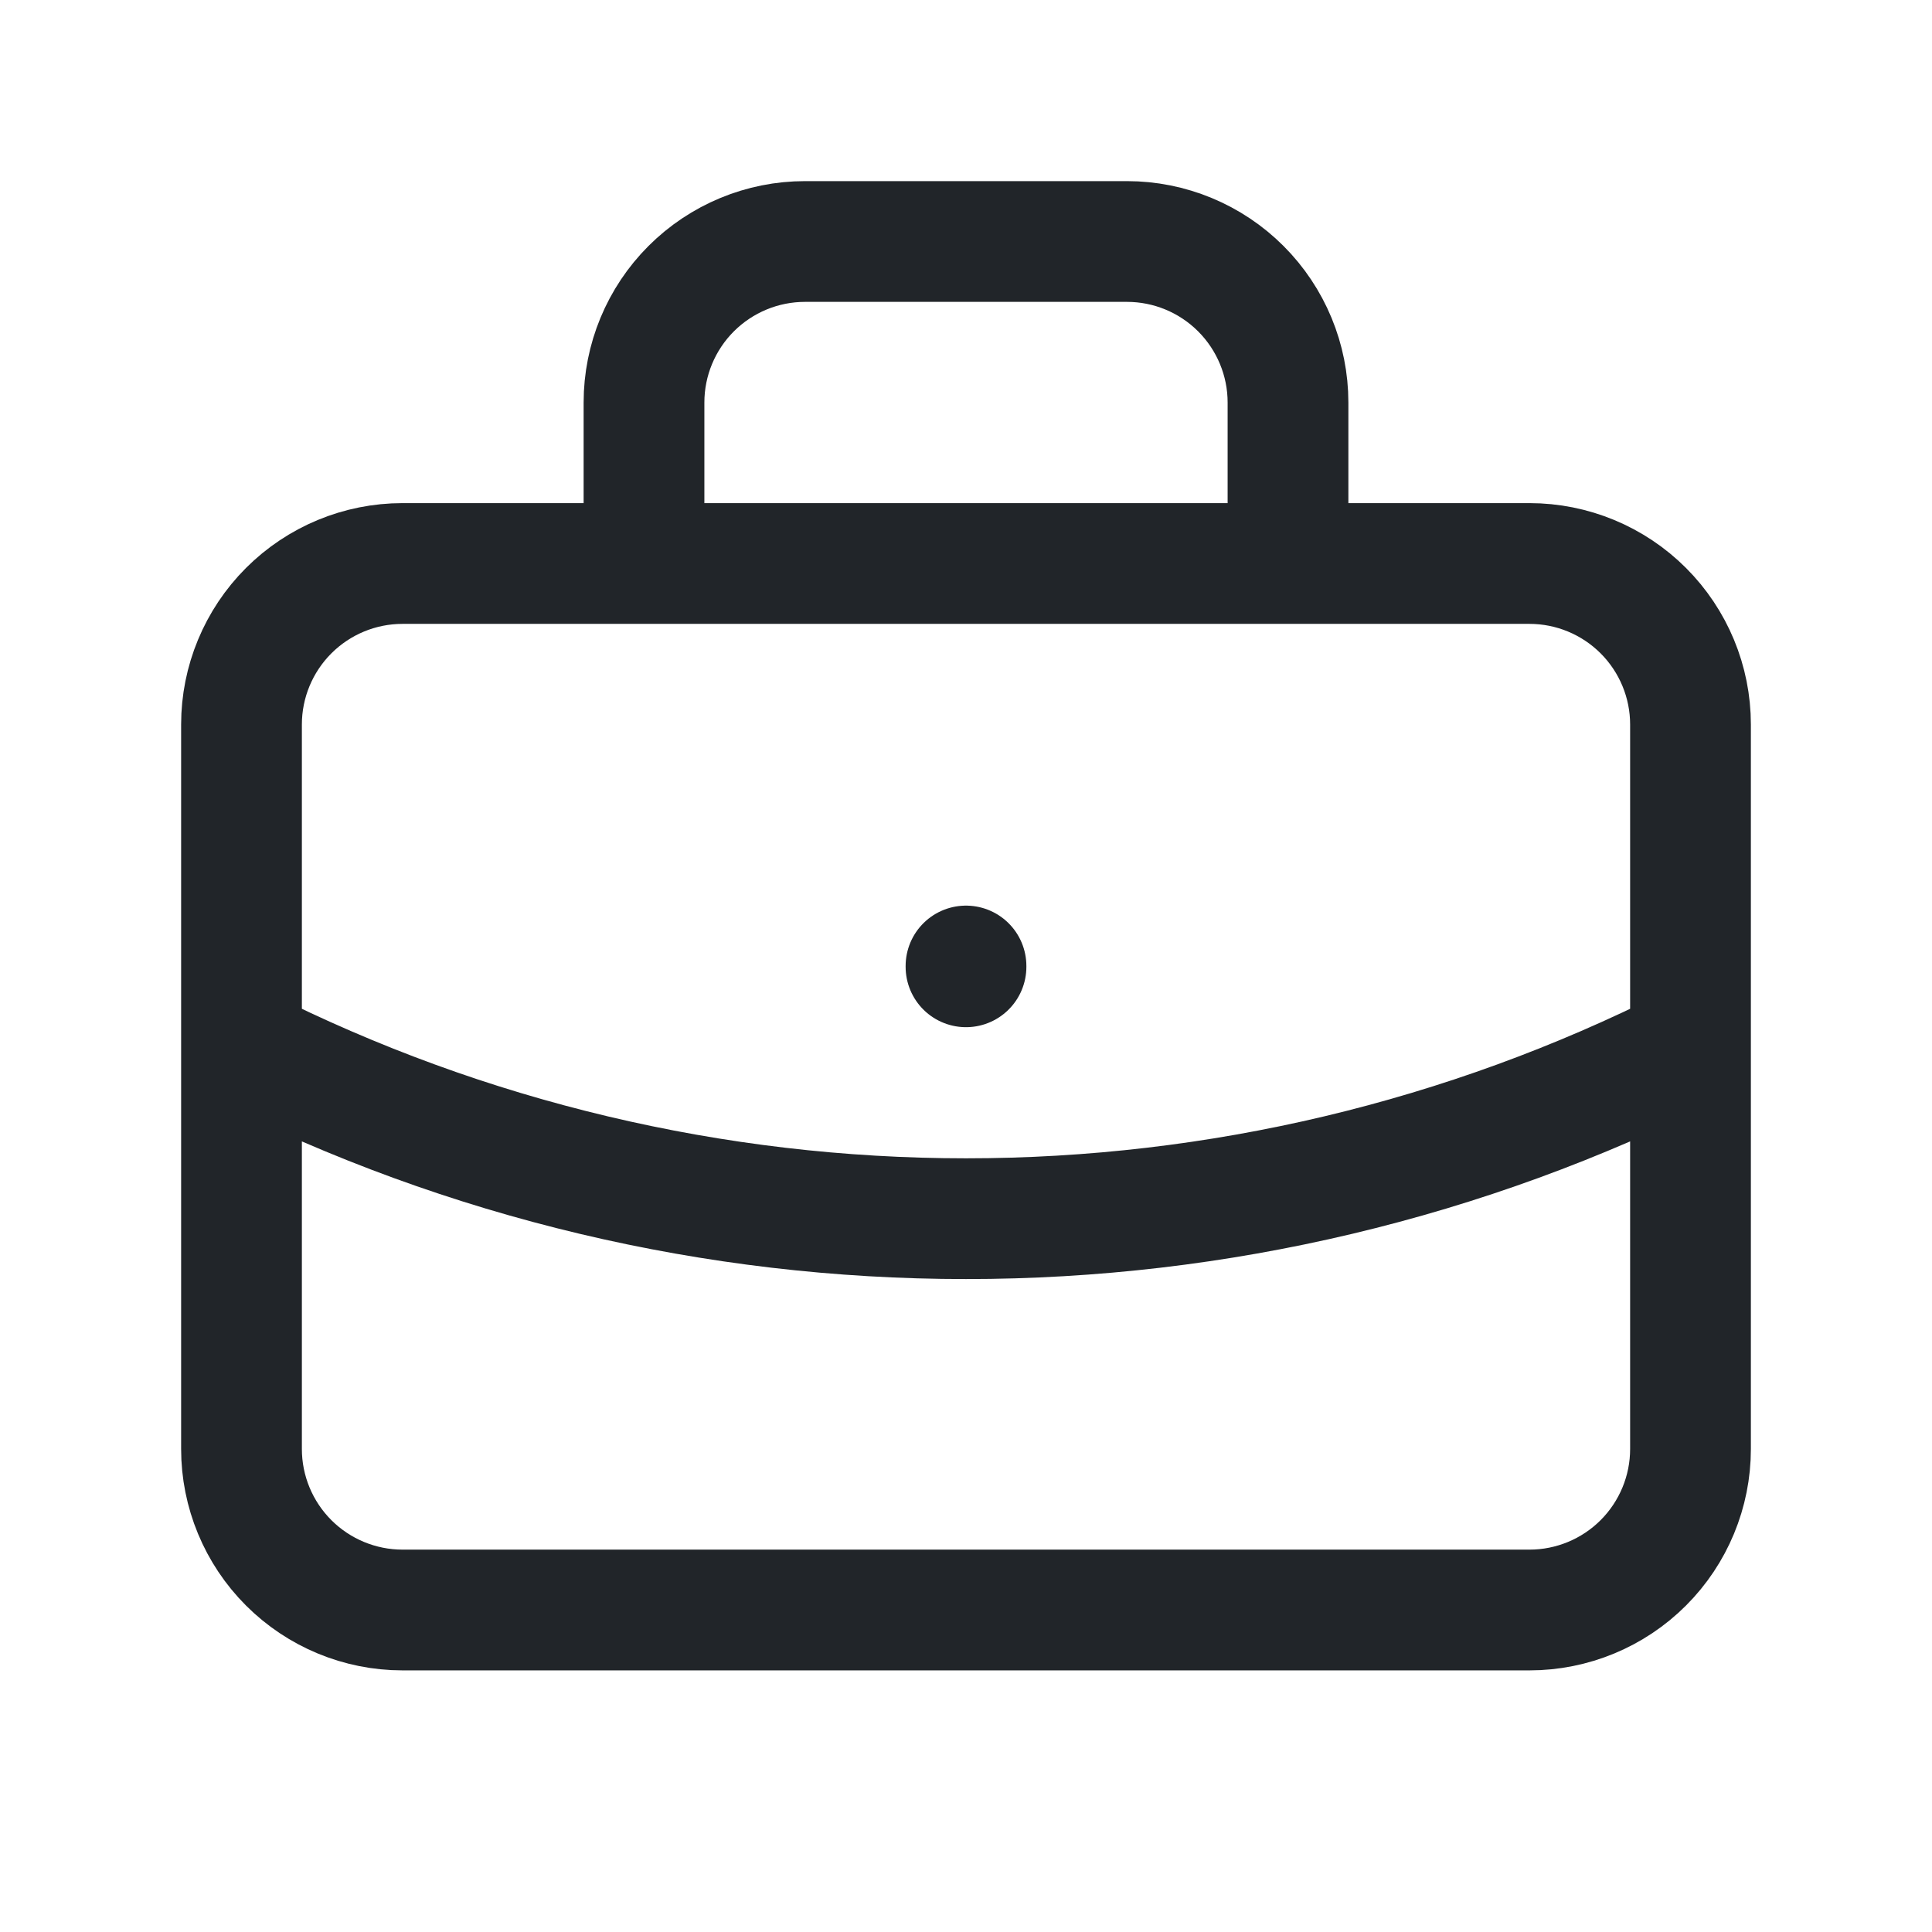
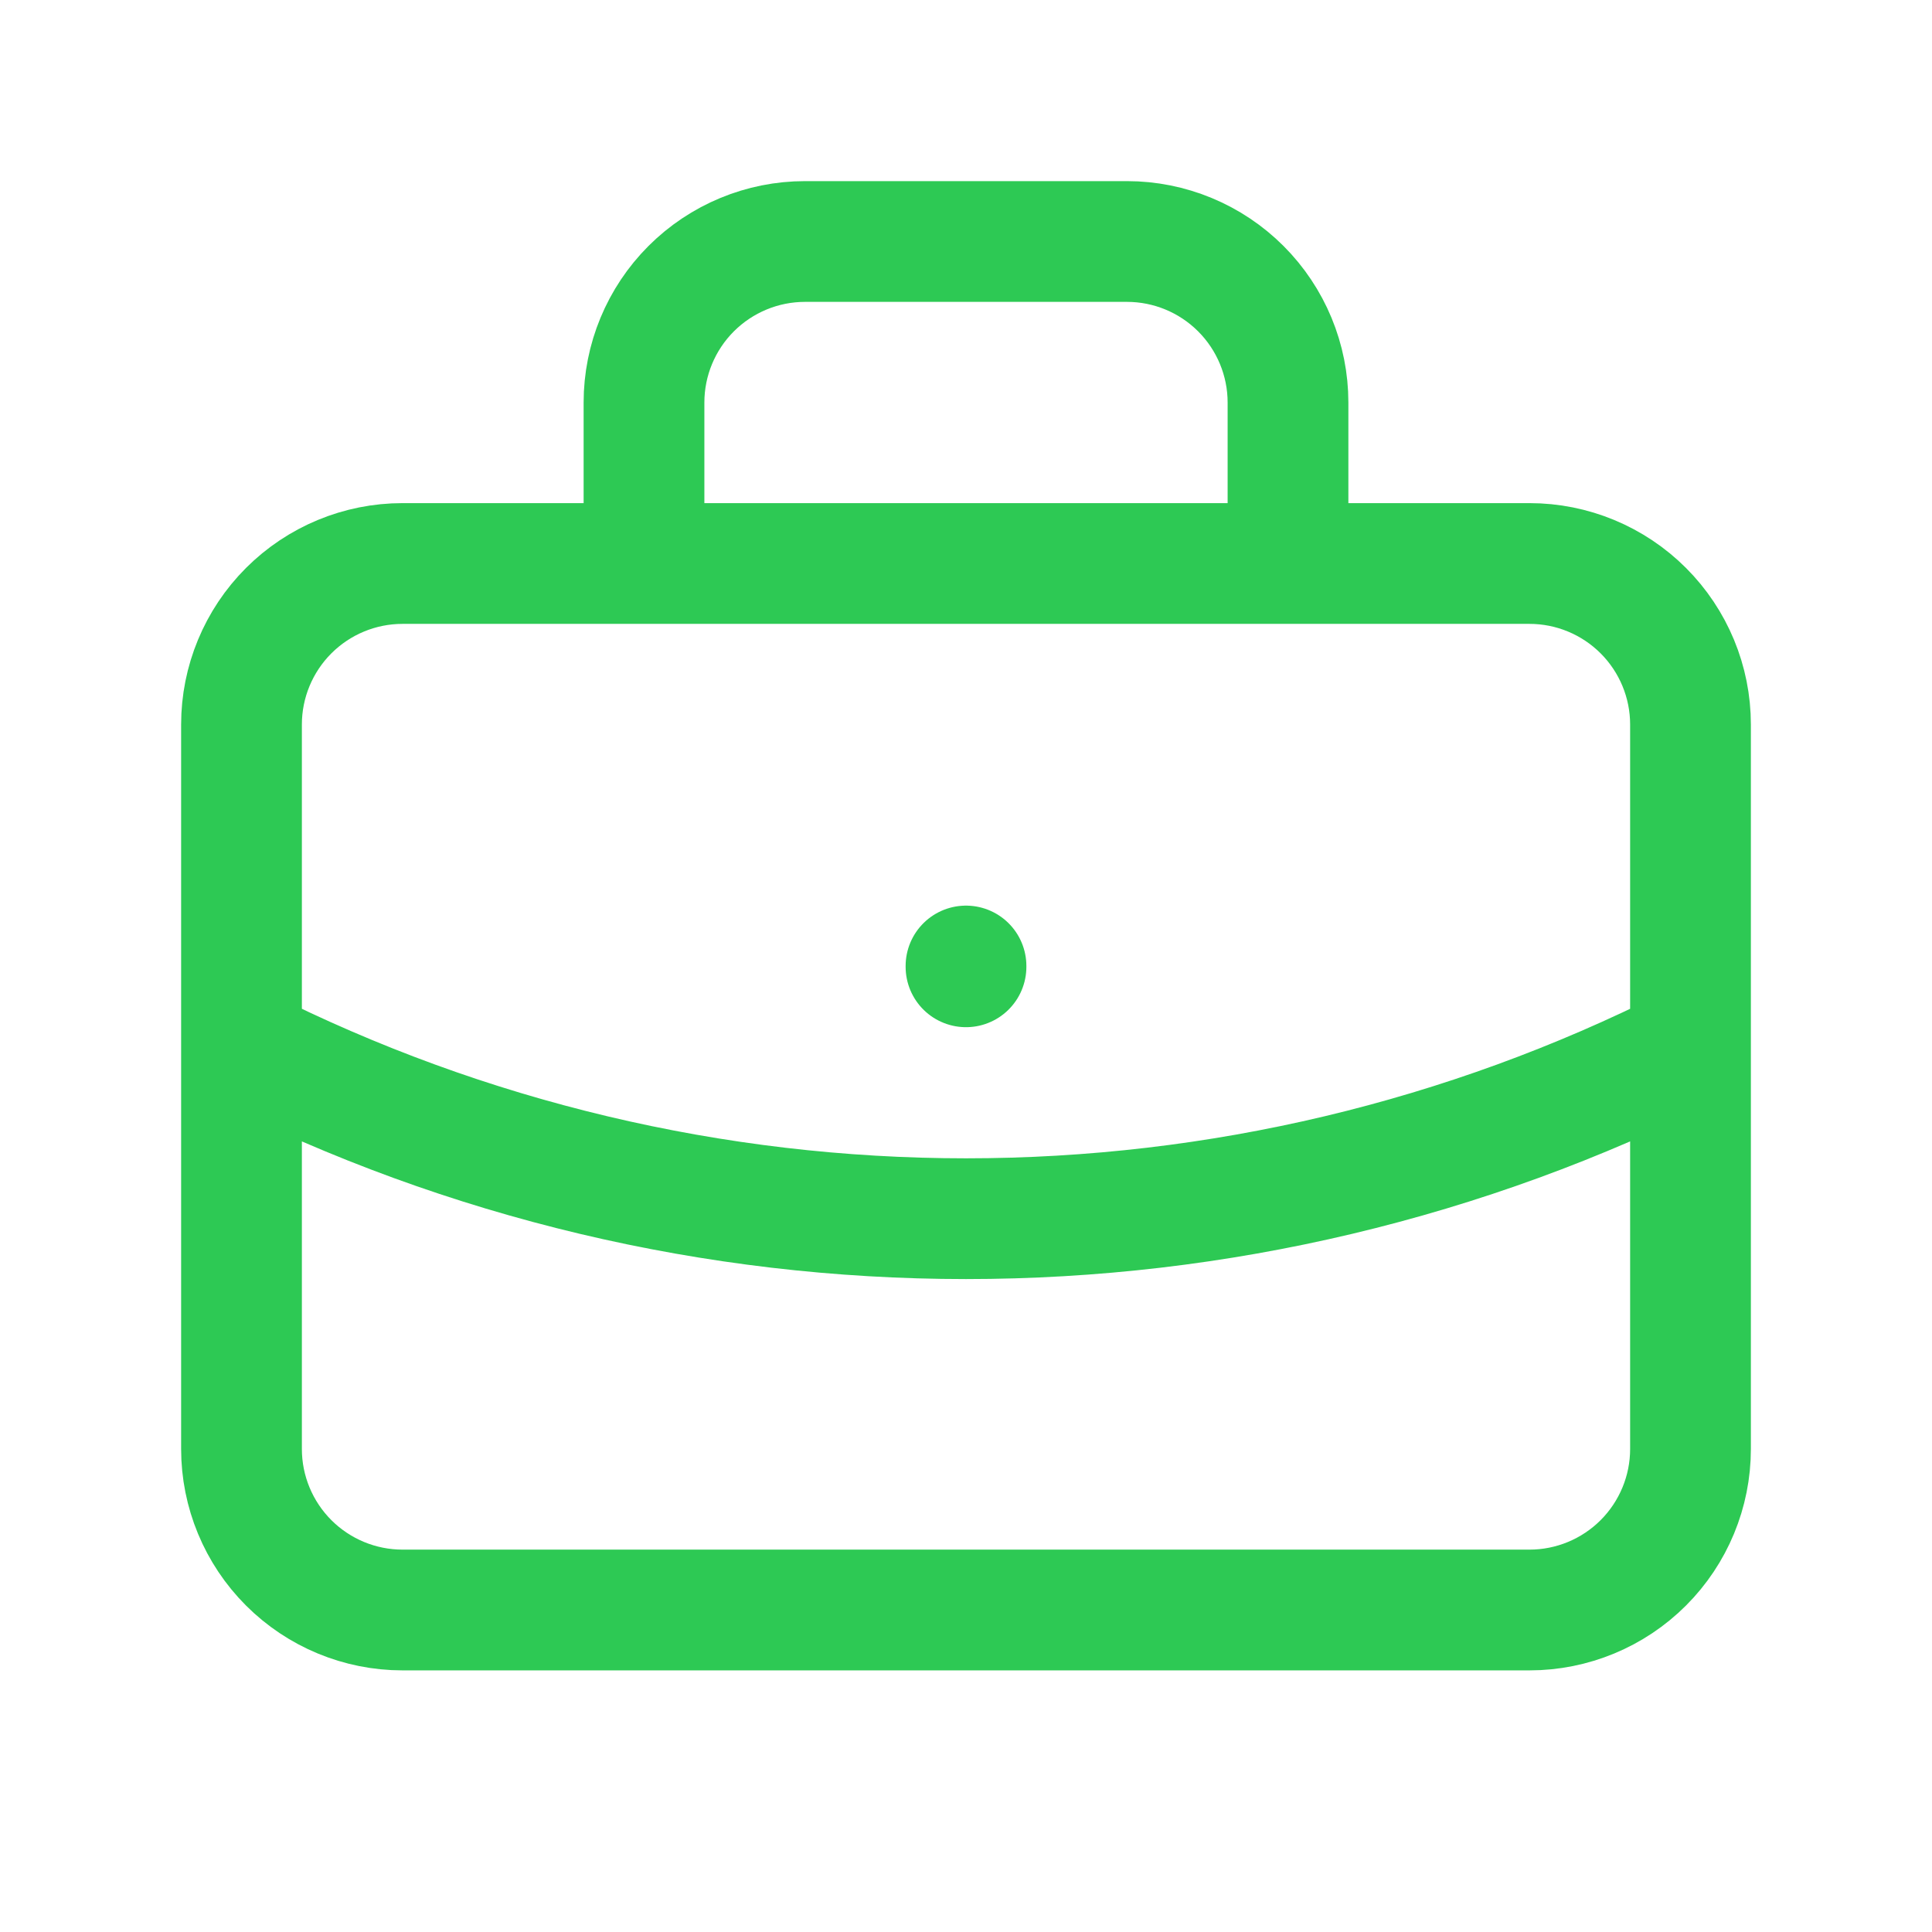
<svg xmlns="http://www.w3.org/2000/svg" width="24" height="24" viewBox="0 0 24 24" fill="none">
-   <path d="M8 7V5C8 4.47 8.211 3.961 8.586 3.586C8.961 3.211 9.47 3 10 3H14C14.53 3 15.039 3.211 15.414 3.586C15.789 3.961 16 4.47 16 5V7M12 12V12.01M3 13C5.792 14.407 8.874 15.139 12 15.139C15.126 15.139 18.208 14.407 21 13M3 9C3 8.47 3.211 7.961 3.586 7.586C3.961 7.211 4.47 7 5 7H19C19.53 7 20.039 7.211 20.414 7.586C20.789 7.961 21 8.47 21 9V18C21 18.53 20.789 19.039 20.414 19.414C20.039 19.789 19.53 20 19 20H5C4.47 20 3.961 19.789 3.586 19.414C3.211 19.039 3 18.53 3 18V9Z" stroke="#212529" stroke-width="1.5" stroke-linecap="round" stroke-linejoin="round" />
+   <path d="M8 7V5C8 4.47 8.211 3.961 8.586 3.586C8.961 3.211 9.47 3 10 3H14C14.53 3 15.039 3.211 15.414 3.586C15.789 3.961 16 4.47 16 5V7M12 12V12.01M3 13C5.792 14.407 8.874 15.139 12 15.139C15.126 15.139 18.208 14.407 21 13M3 9C3 8.47 3.211 7.961 3.586 7.586C3.961 7.211 4.47 7 5 7H19C19.53 7 20.039 7.211 20.414 7.586C20.789 7.961 21 8.47 21 9V18C21 18.53 20.789 19.039 20.414 19.414C20.039 19.789 19.53 20 19 20H5C4.47 20 3.961 19.789 3.586 19.414C3.211 19.039 3 18.53 3 18V9Z" stroke="#2DC954" stroke-width="1.5" stroke-linecap="round" stroke-linejoin="round" />
</svg>
